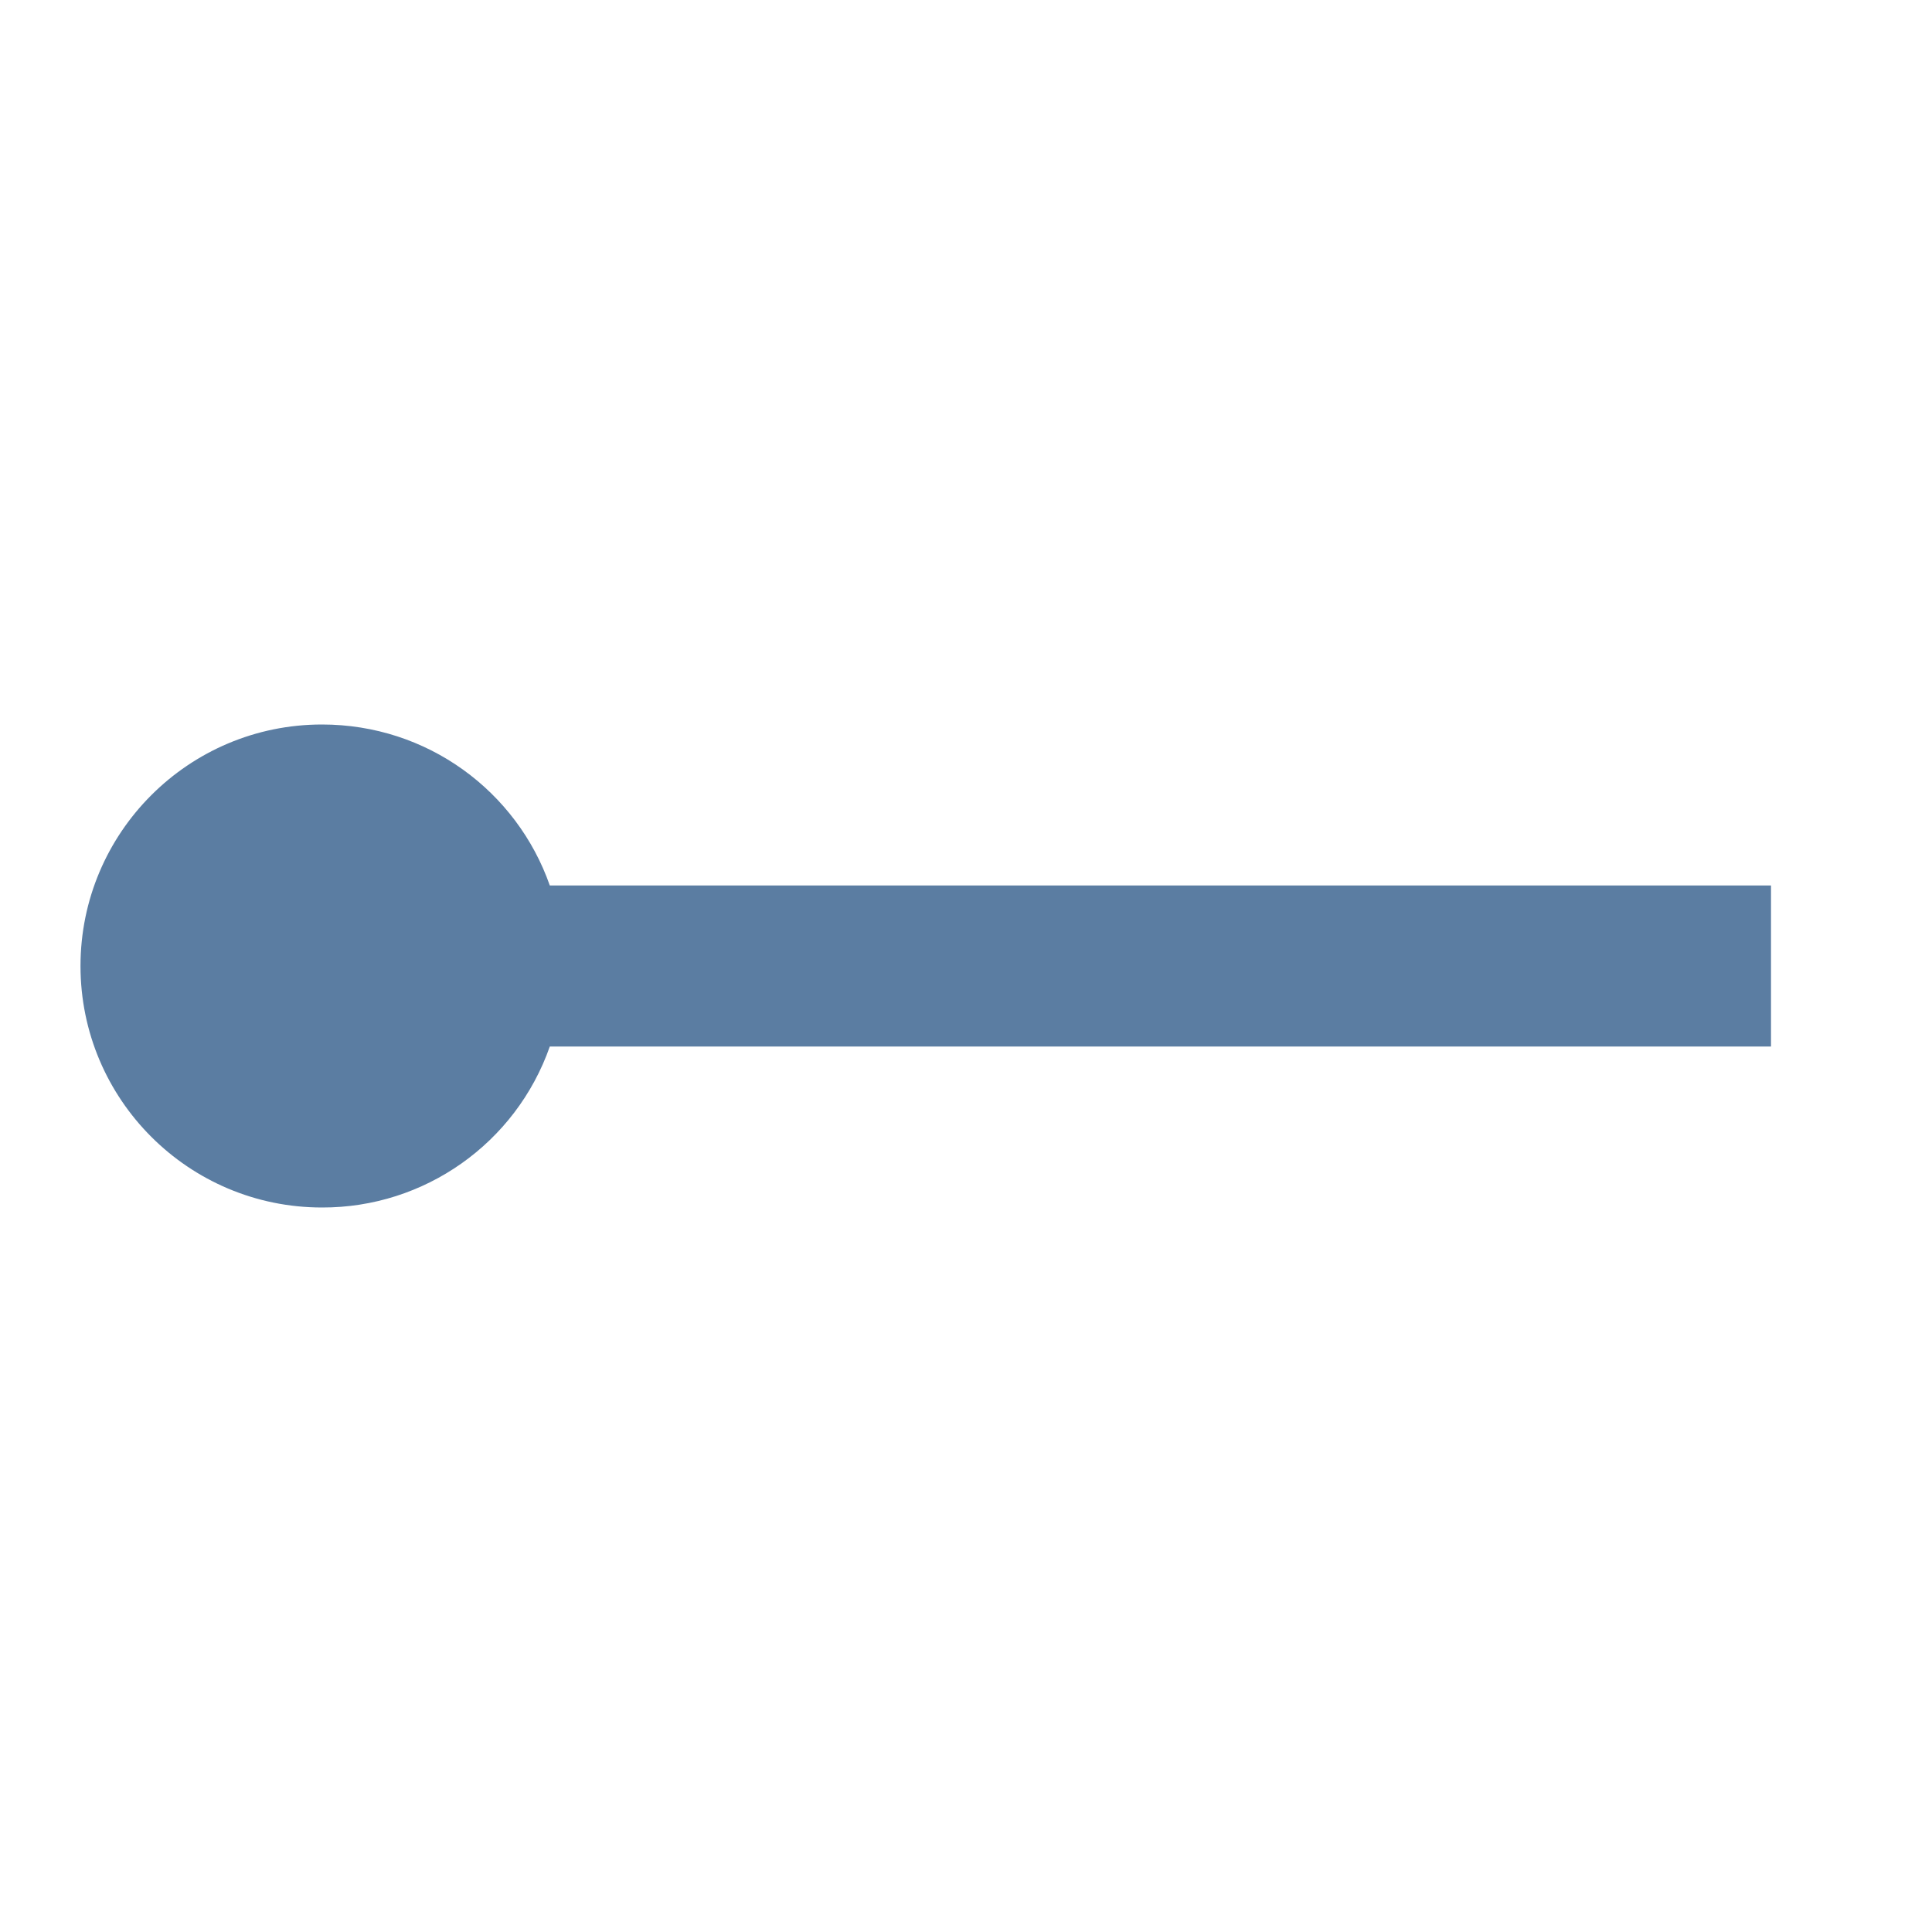
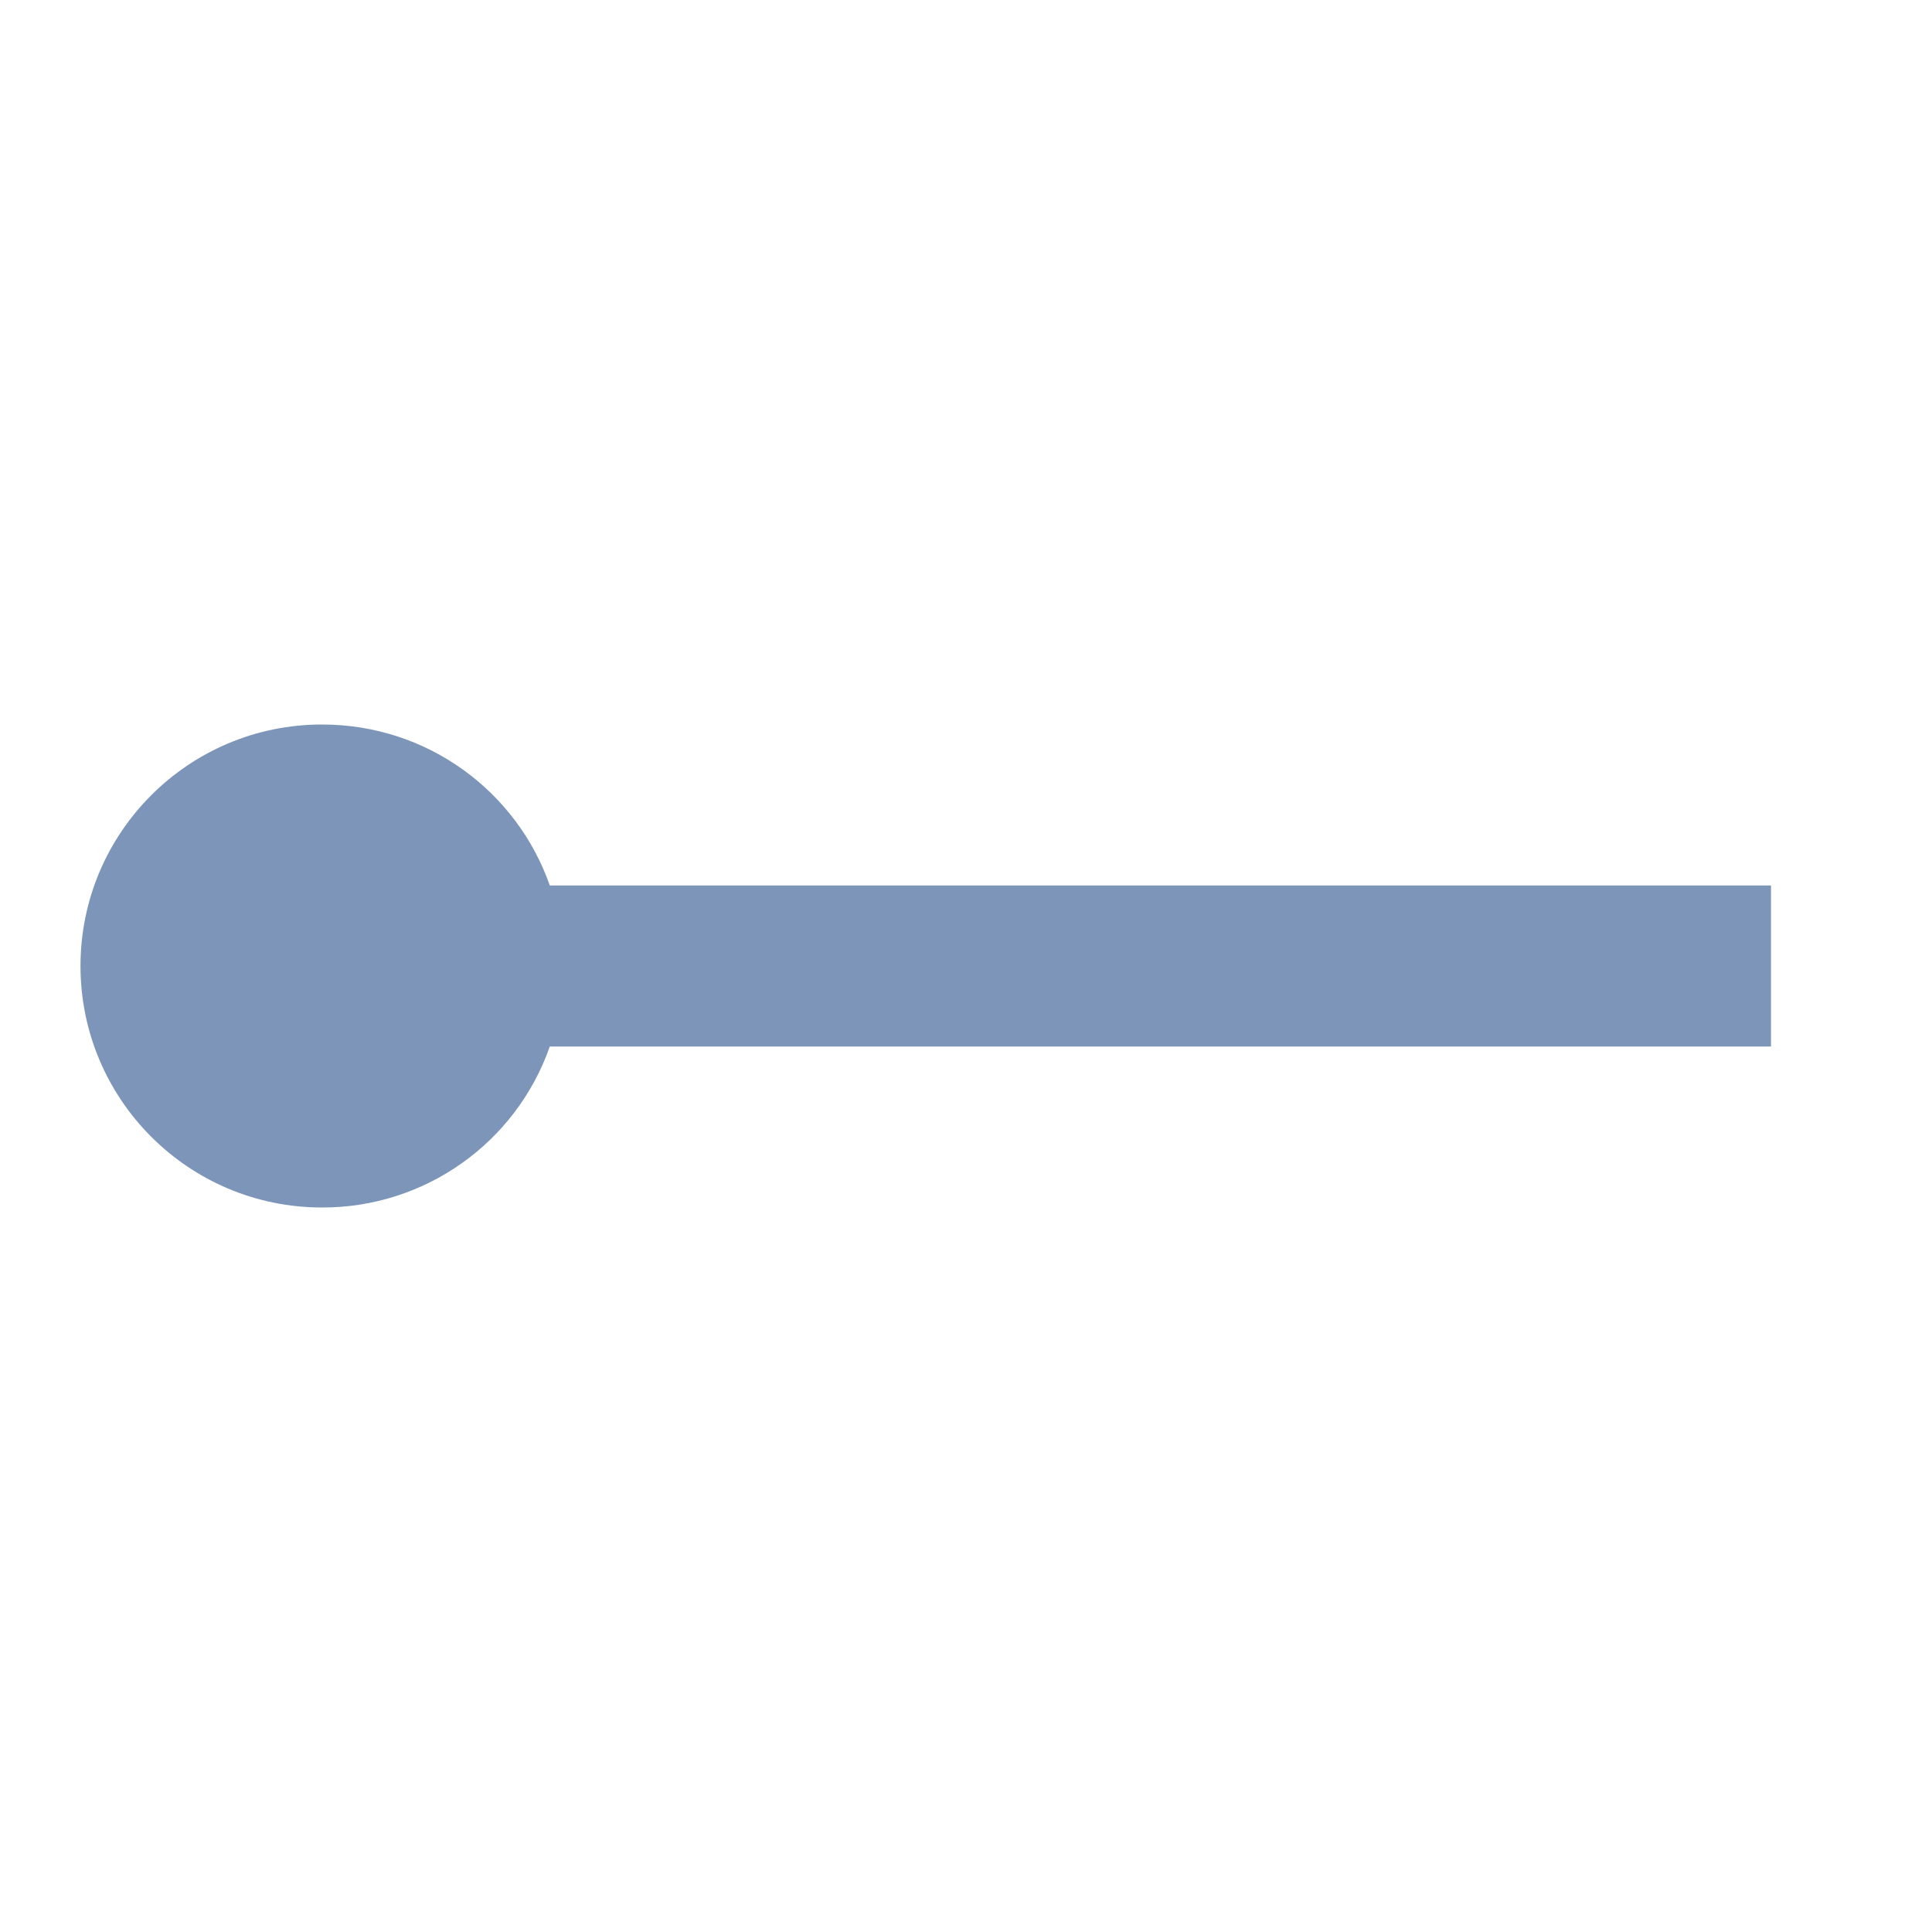
<svg xmlns="http://www.w3.org/2000/svg" width="24" height="24" viewBox="0 0 24 24">
-   <path d="M4 9c1.31 0 2.42.83 2.83 2H22v2H6.83A2.99 2.99 0 0 1 4 15a3 3 0 0 1-3-3 3 3 0 0 1 3-3z" fill="#5b7da2" />
+   <path d="M4 9c1.31 0 2.42.83 2.83 2H22v2H6.83A2.99 2.99 0 0 1 4 15a3 3 0 0 1-3-3 3 3 0 0 1 3-3z" fill="#7c95b9" />
</svg>
